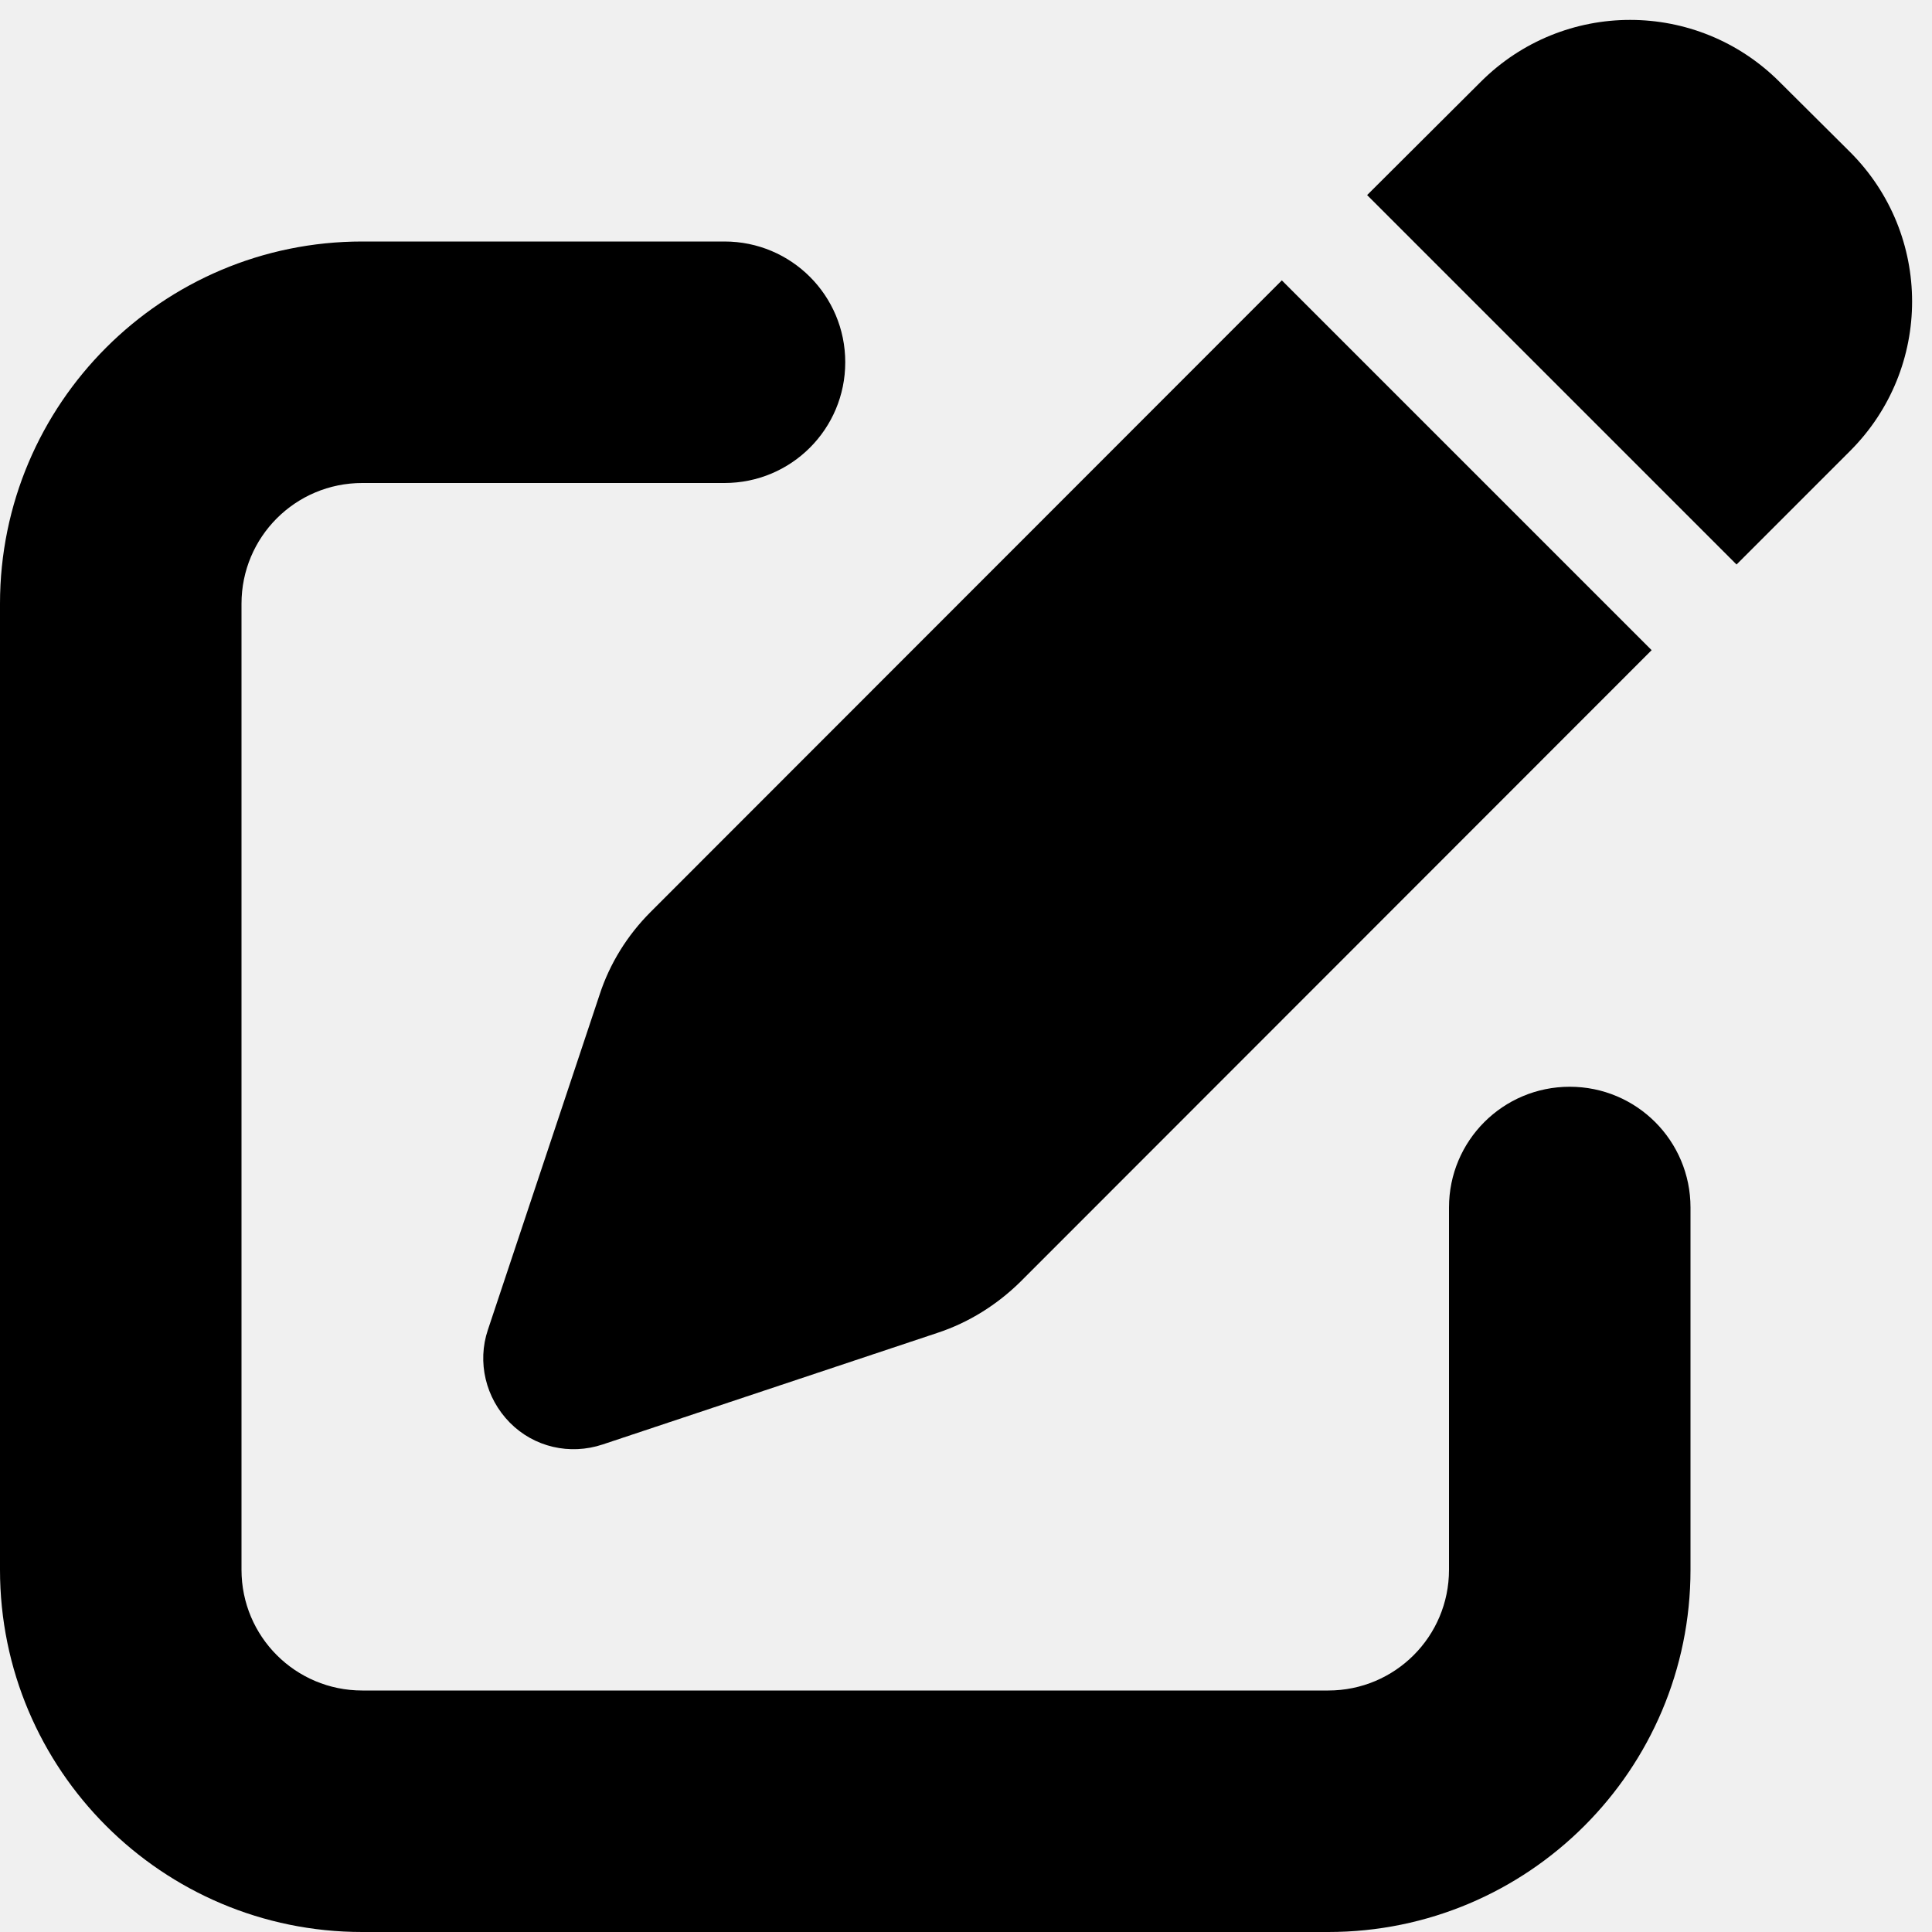
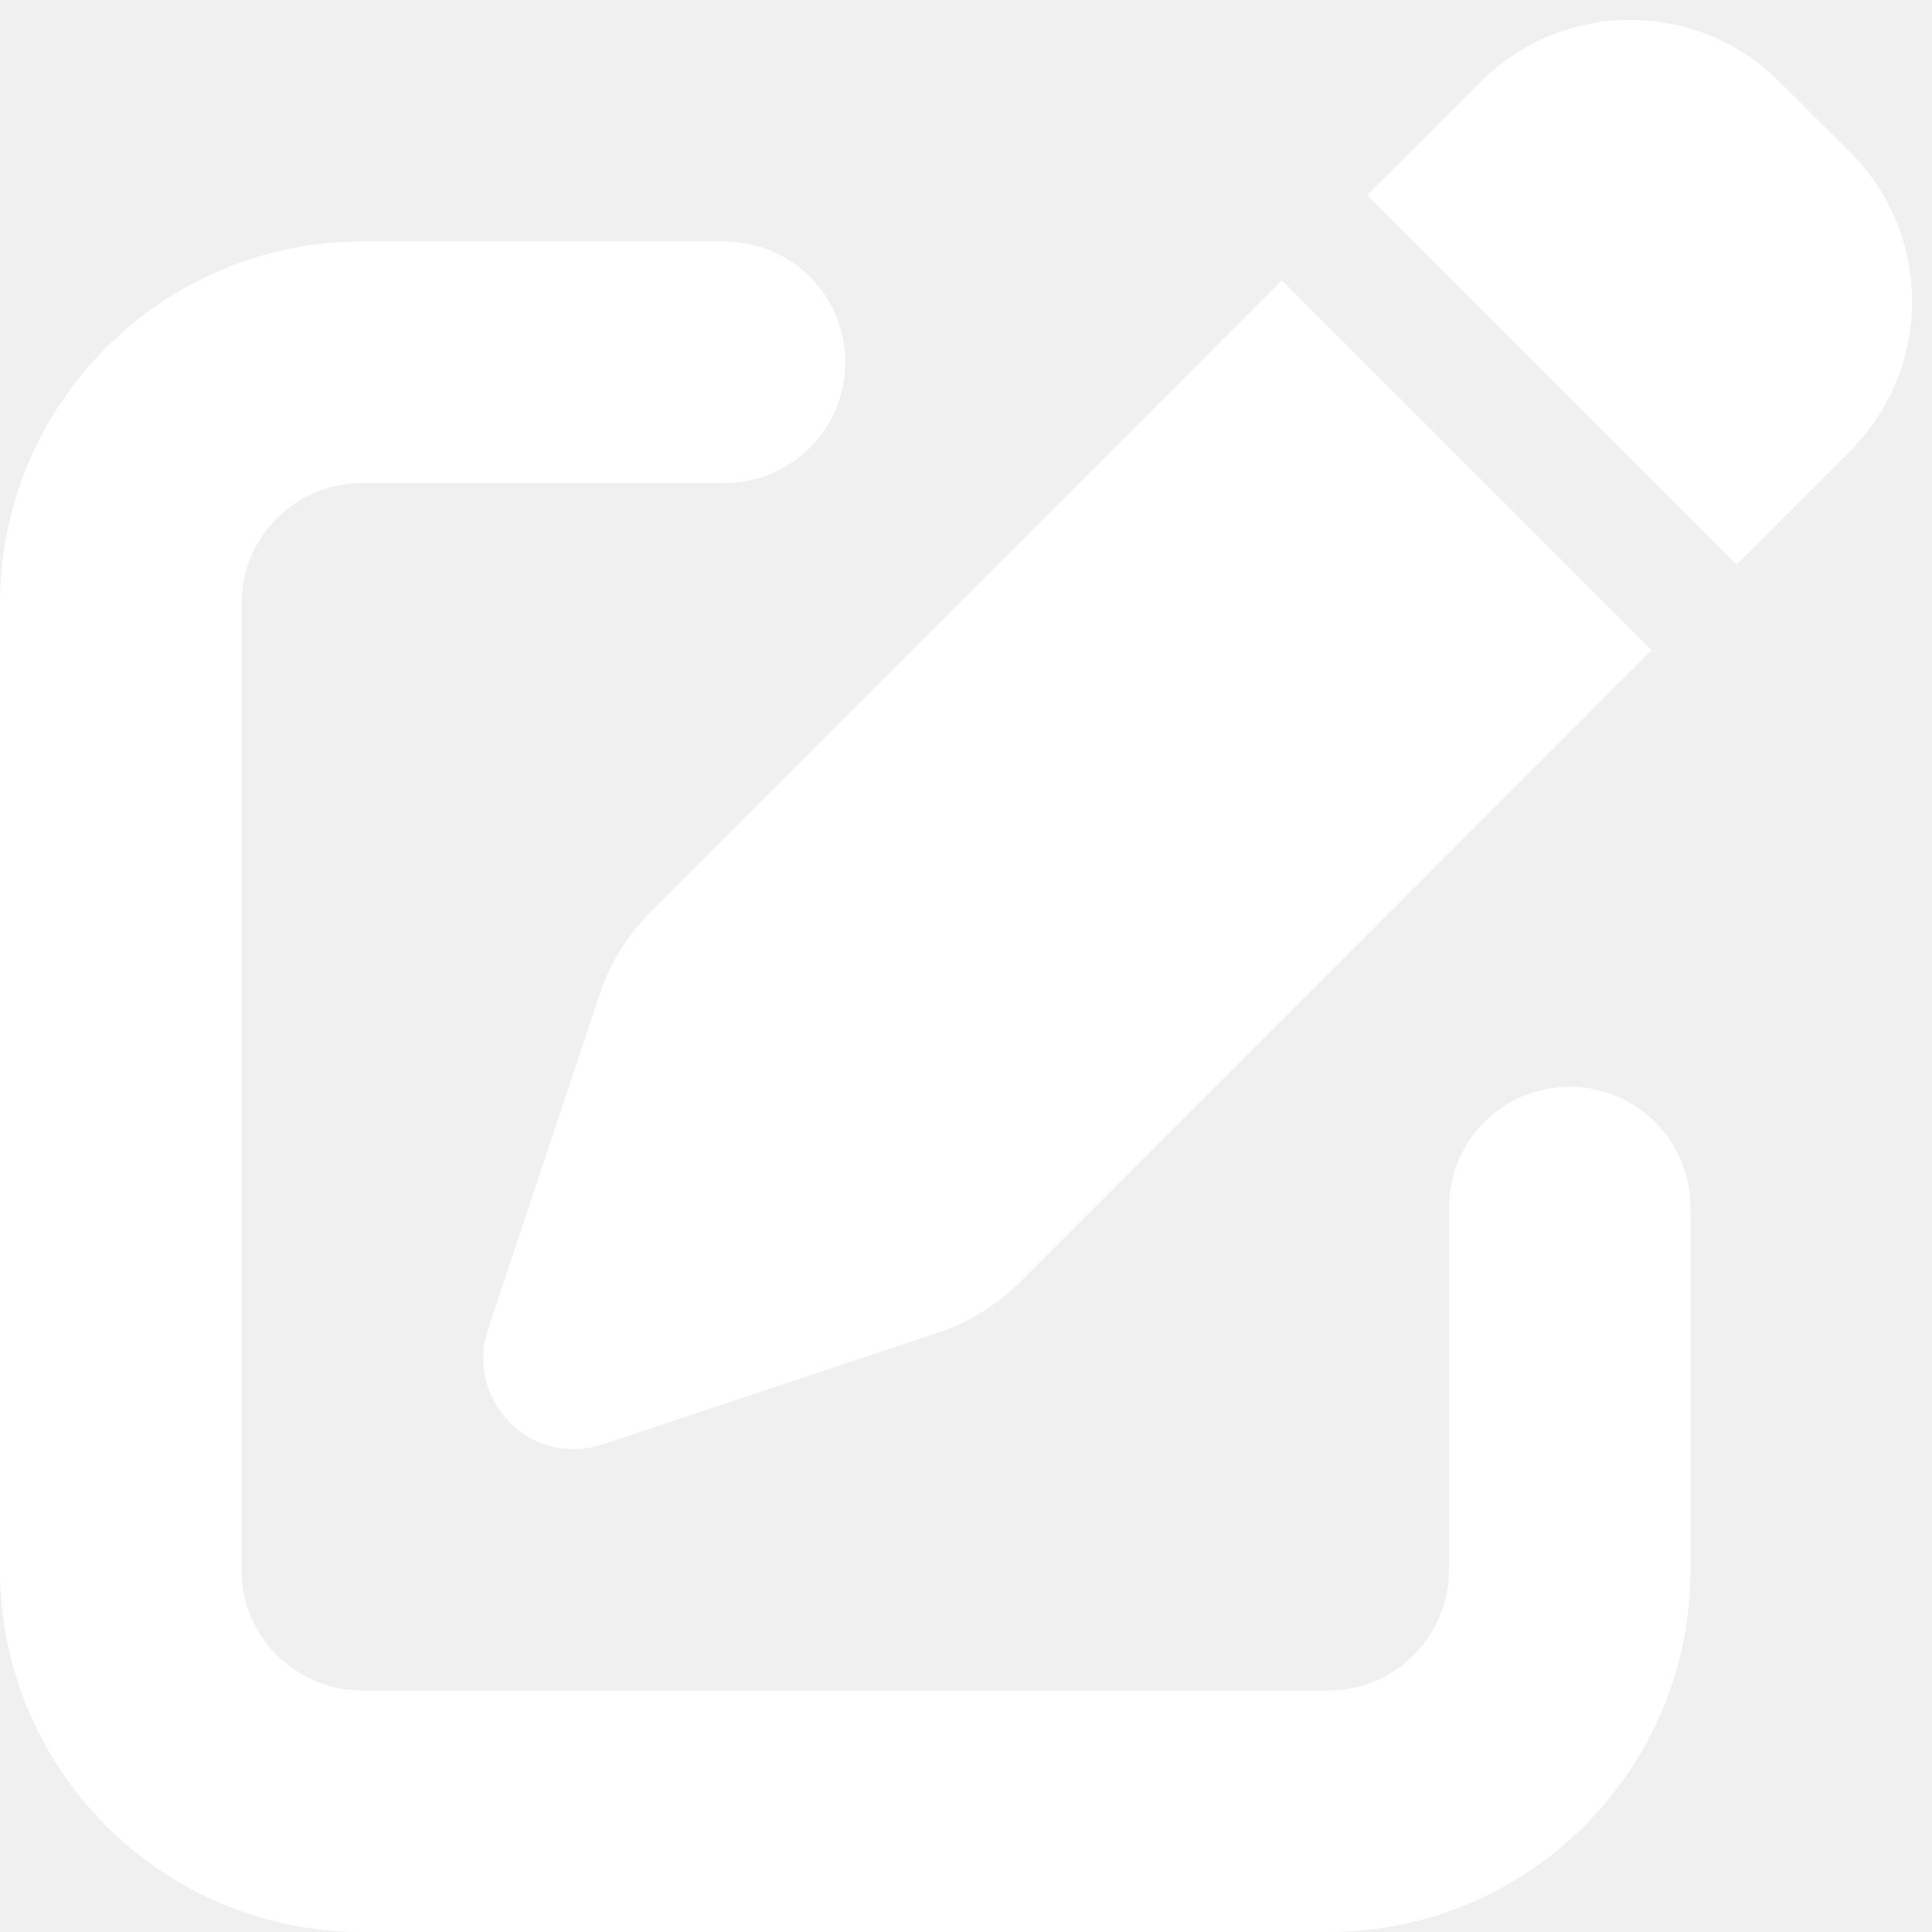
<svg xmlns="http://www.w3.org/2000/svg" viewBox="0 0 512 512">
-   <path d="M471.6 21.7c-21.9-21.9-57.3-21.9-79.2 0L362.3 51.7l97.9 97.9 30.1-30.1c21.9-21.9 21.9-57.3 0-79.2L471.6 21.7zm-299.2 220c-6.1 6.1-10.8 13.6-13.5 21.9l-29.6 88.8c-2.9 8.6-.6 18.1 5.8 24.6s15.9 8.7 24.6 5.8l88.8-29.6c8.2-2.7 15.7-7.4 21.9-13.5L437.7 172.3 339.7 74.3 172.4 241.7zM96 64C43 64 0 107 0 160V416c0 53 43 96 96 96H352c53 0 96-43 96-96V320c0-17.7-14.3-32-32-32s-32 14.3-32 32v96c0 17.7-14.3 32-32 32H96c-17.7 0-32-14.3-32-32V160c0-17.7 14.3-32 32-32h96c17.7 0 32-14.3 32-32s-14.3-32-32-32H96z" />
+   <path d="M471.6 21.7c-21.9-21.9-57.3-21.9-79.2 0L362.3 51.7l97.9 97.9 30.1-30.1c21.9-21.9 21.9-57.3 0-79.2L471.6 21.7zm-299.2 220c-6.1 6.1-10.8 13.6-13.5 21.9l-29.6 88.8c-2.9 8.6-.6 18.1 5.8 24.6s15.9 8.7 24.6 5.8l88.8-29.6c8.2-2.7 15.7-7.4 21.9-13.5L437.7 172.3 339.7 74.3 172.4 241.7zM96 64C43 64 0 107 0 160V416c0 53 43 96 96 96H352c53 0 96-43 96-96V320c0-17.7-14.3-32-32-32s-32 14.3-32 32v96c0 17.7-14.3 32-32 32H96c-17.7 0-32-14.3-32-32V160c0-17.7 14.3-32 32-32h96c17.7 0 32-14.3 32-32s-14.3-32-32-32H96z" fill="white" />
</svg>
